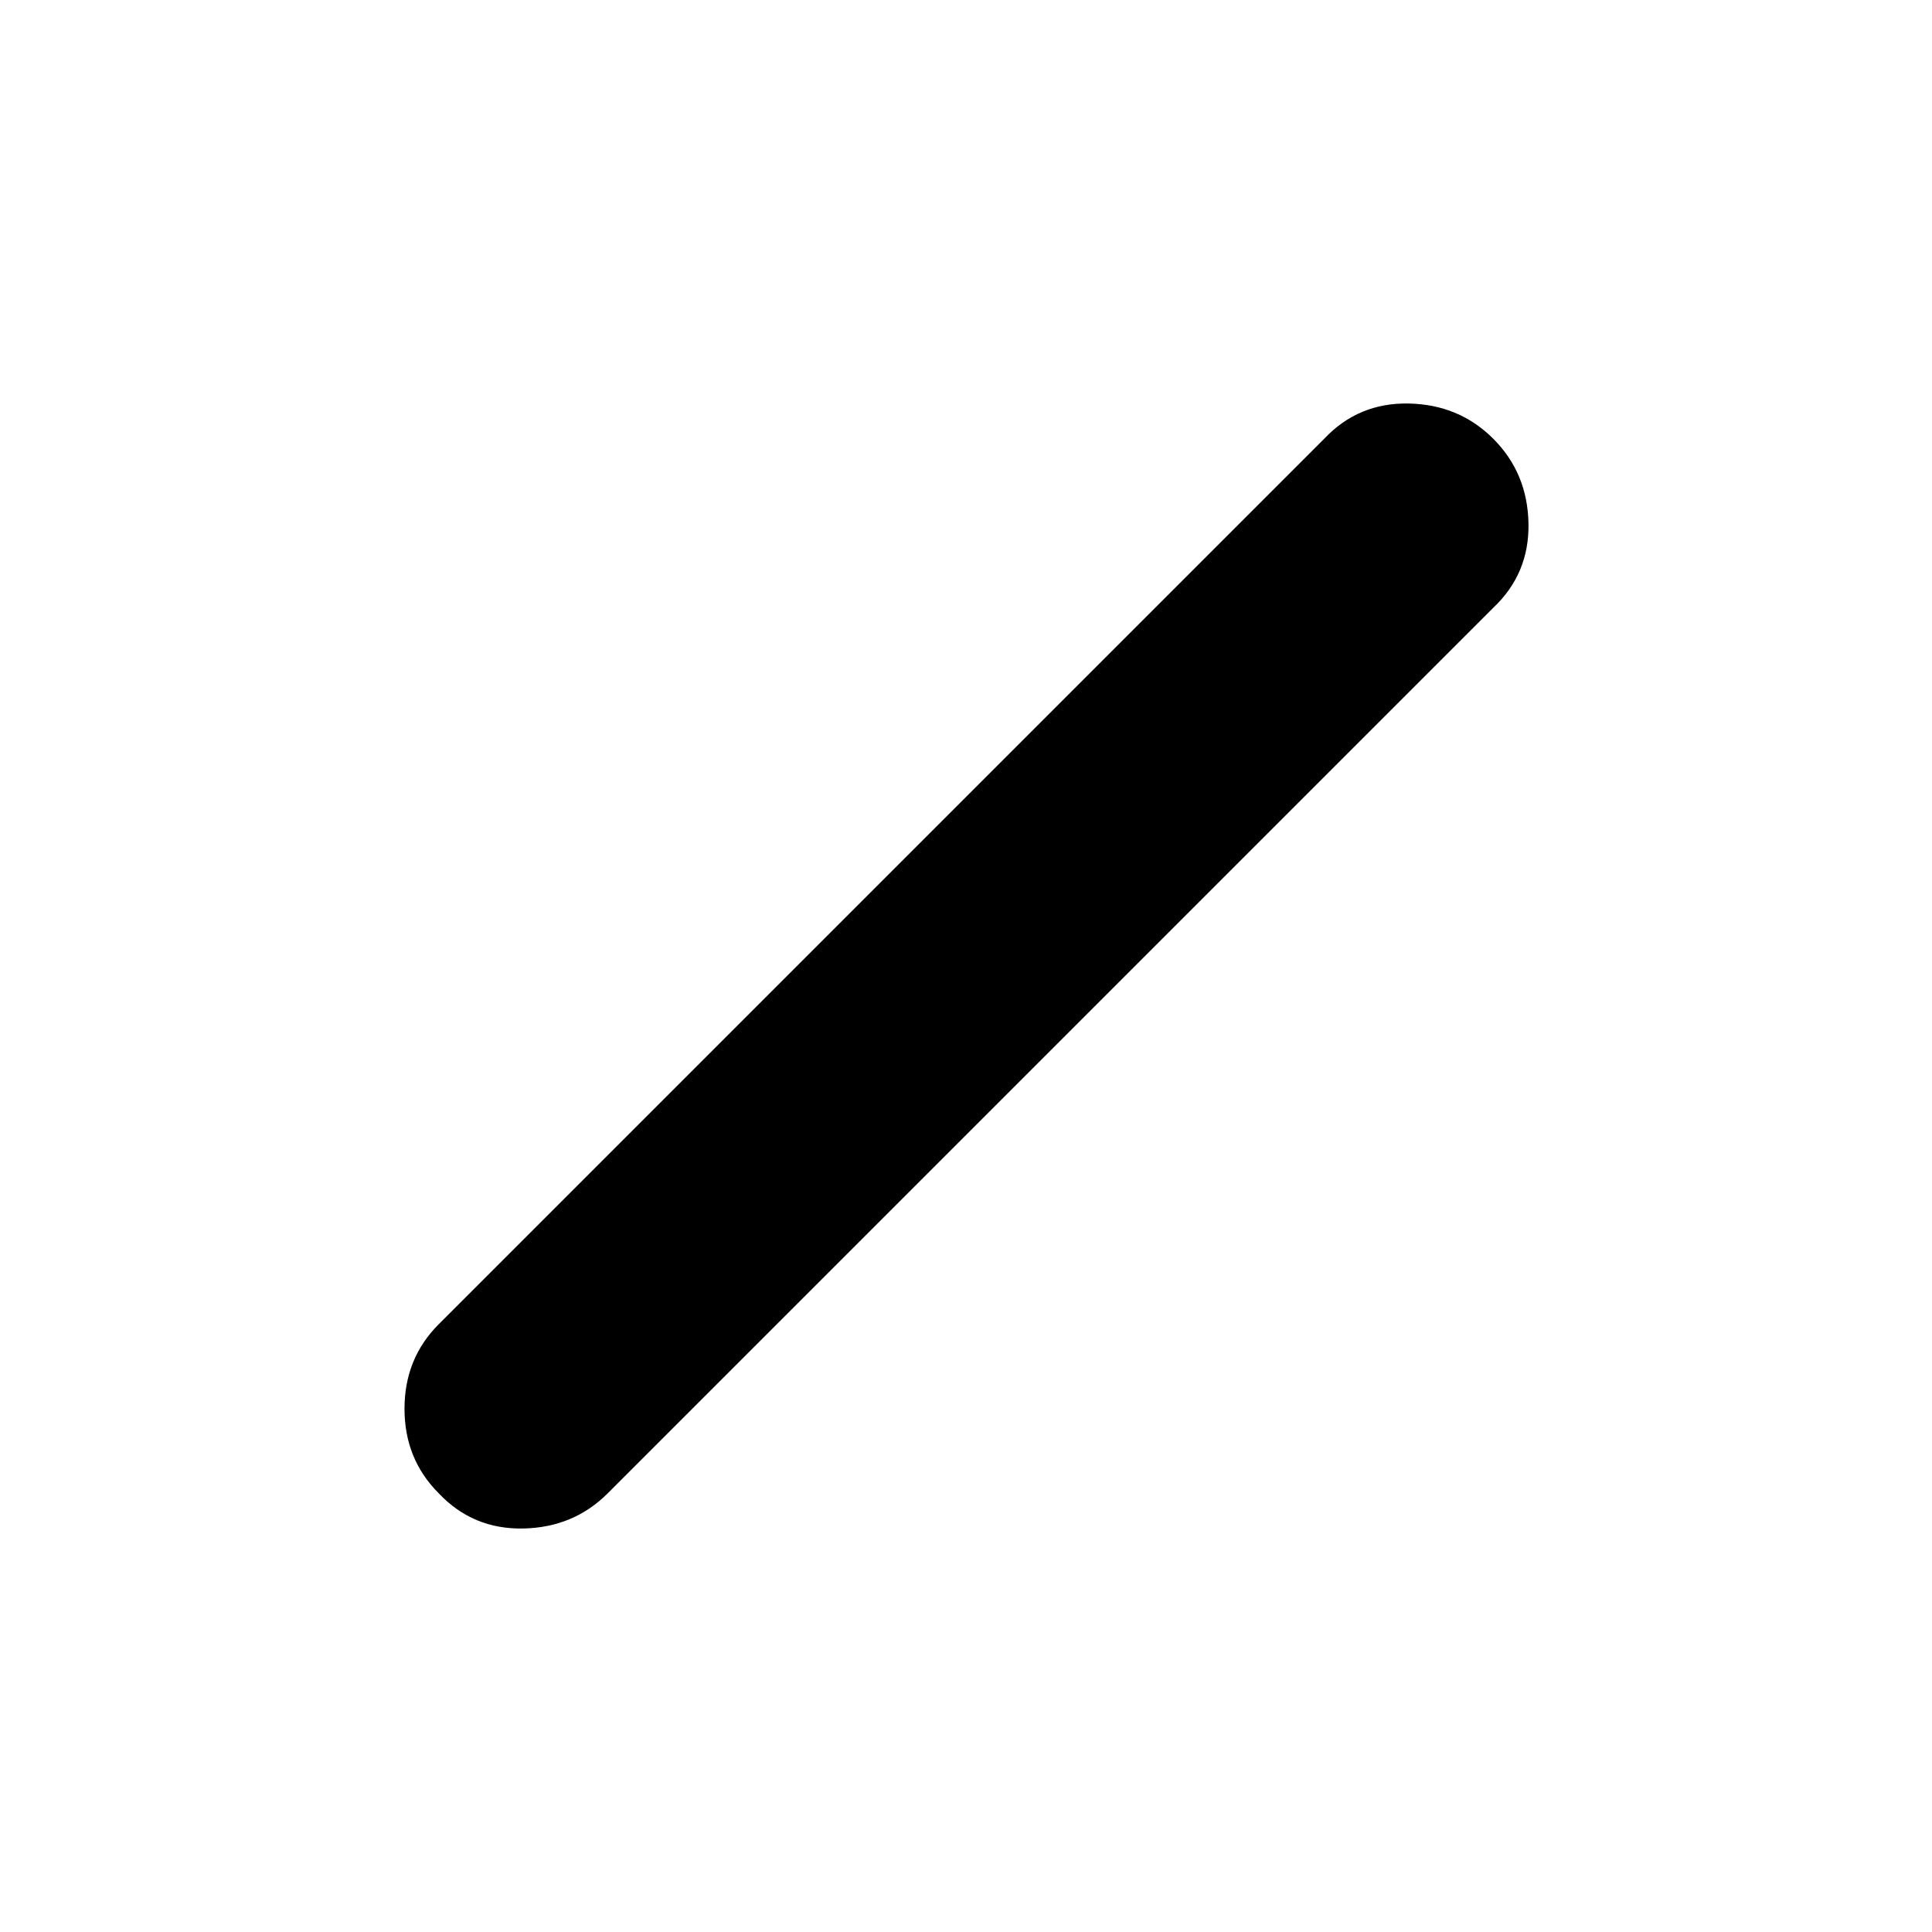
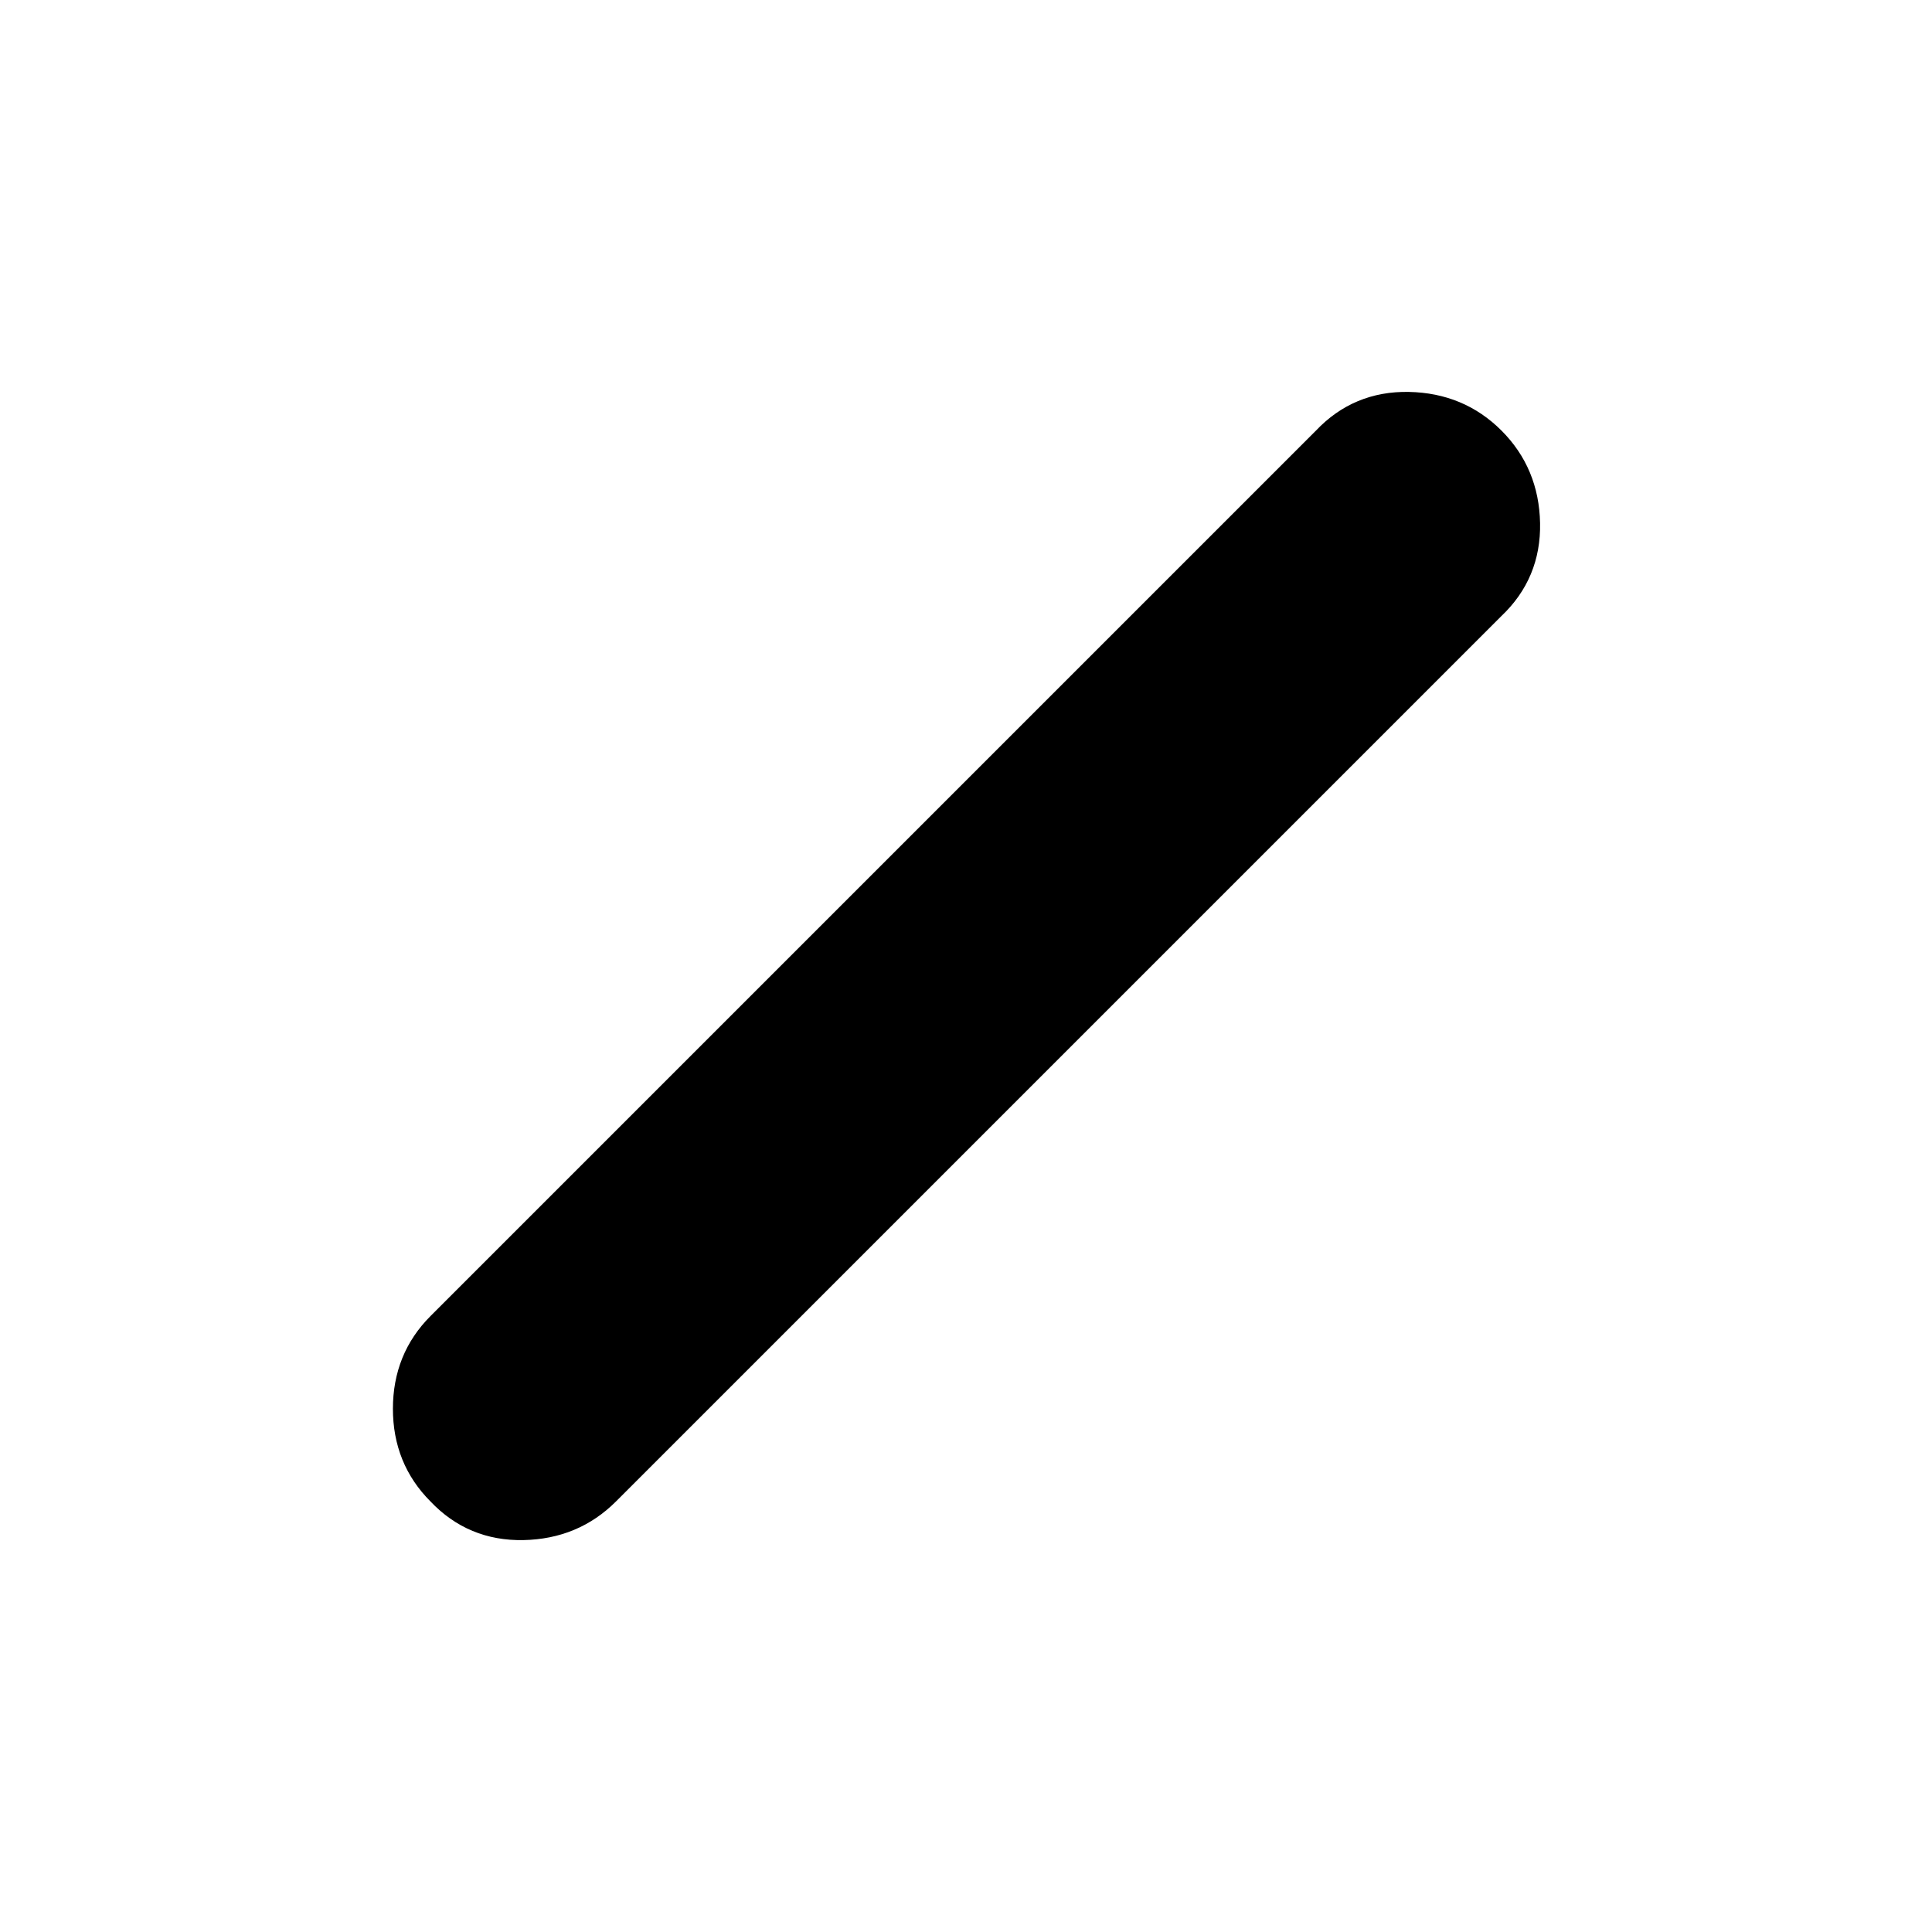
<svg xmlns="http://www.w3.org/2000/svg" fill="currentColor" viewBox="0 0 1000 1000">
-   <path d="M227.08 772.92q-17.71-17.71-17.71-43.75t17.71-43.75l458.33-458.33q17.71-18.75 43.75-18.23t43.75 18.23 18.23 43.75-18.23 43.75L314.58 772.92q-17.71 17.71-43.75 18.23t-43.75-18.23" />
+   <path stroke="currentColor" stroke-width="12" d="M227.08 772.92q-17.71-17.71-17.71-43.75t17.71-43.75l458.33-458.33q17.71-18.75 43.75-18.23t43.75 18.23 18.23 43.75-18.23 43.75L314.58 772.92q-17.71 17.71-43.75 18.23t-43.75-18.23" />
</svg>
